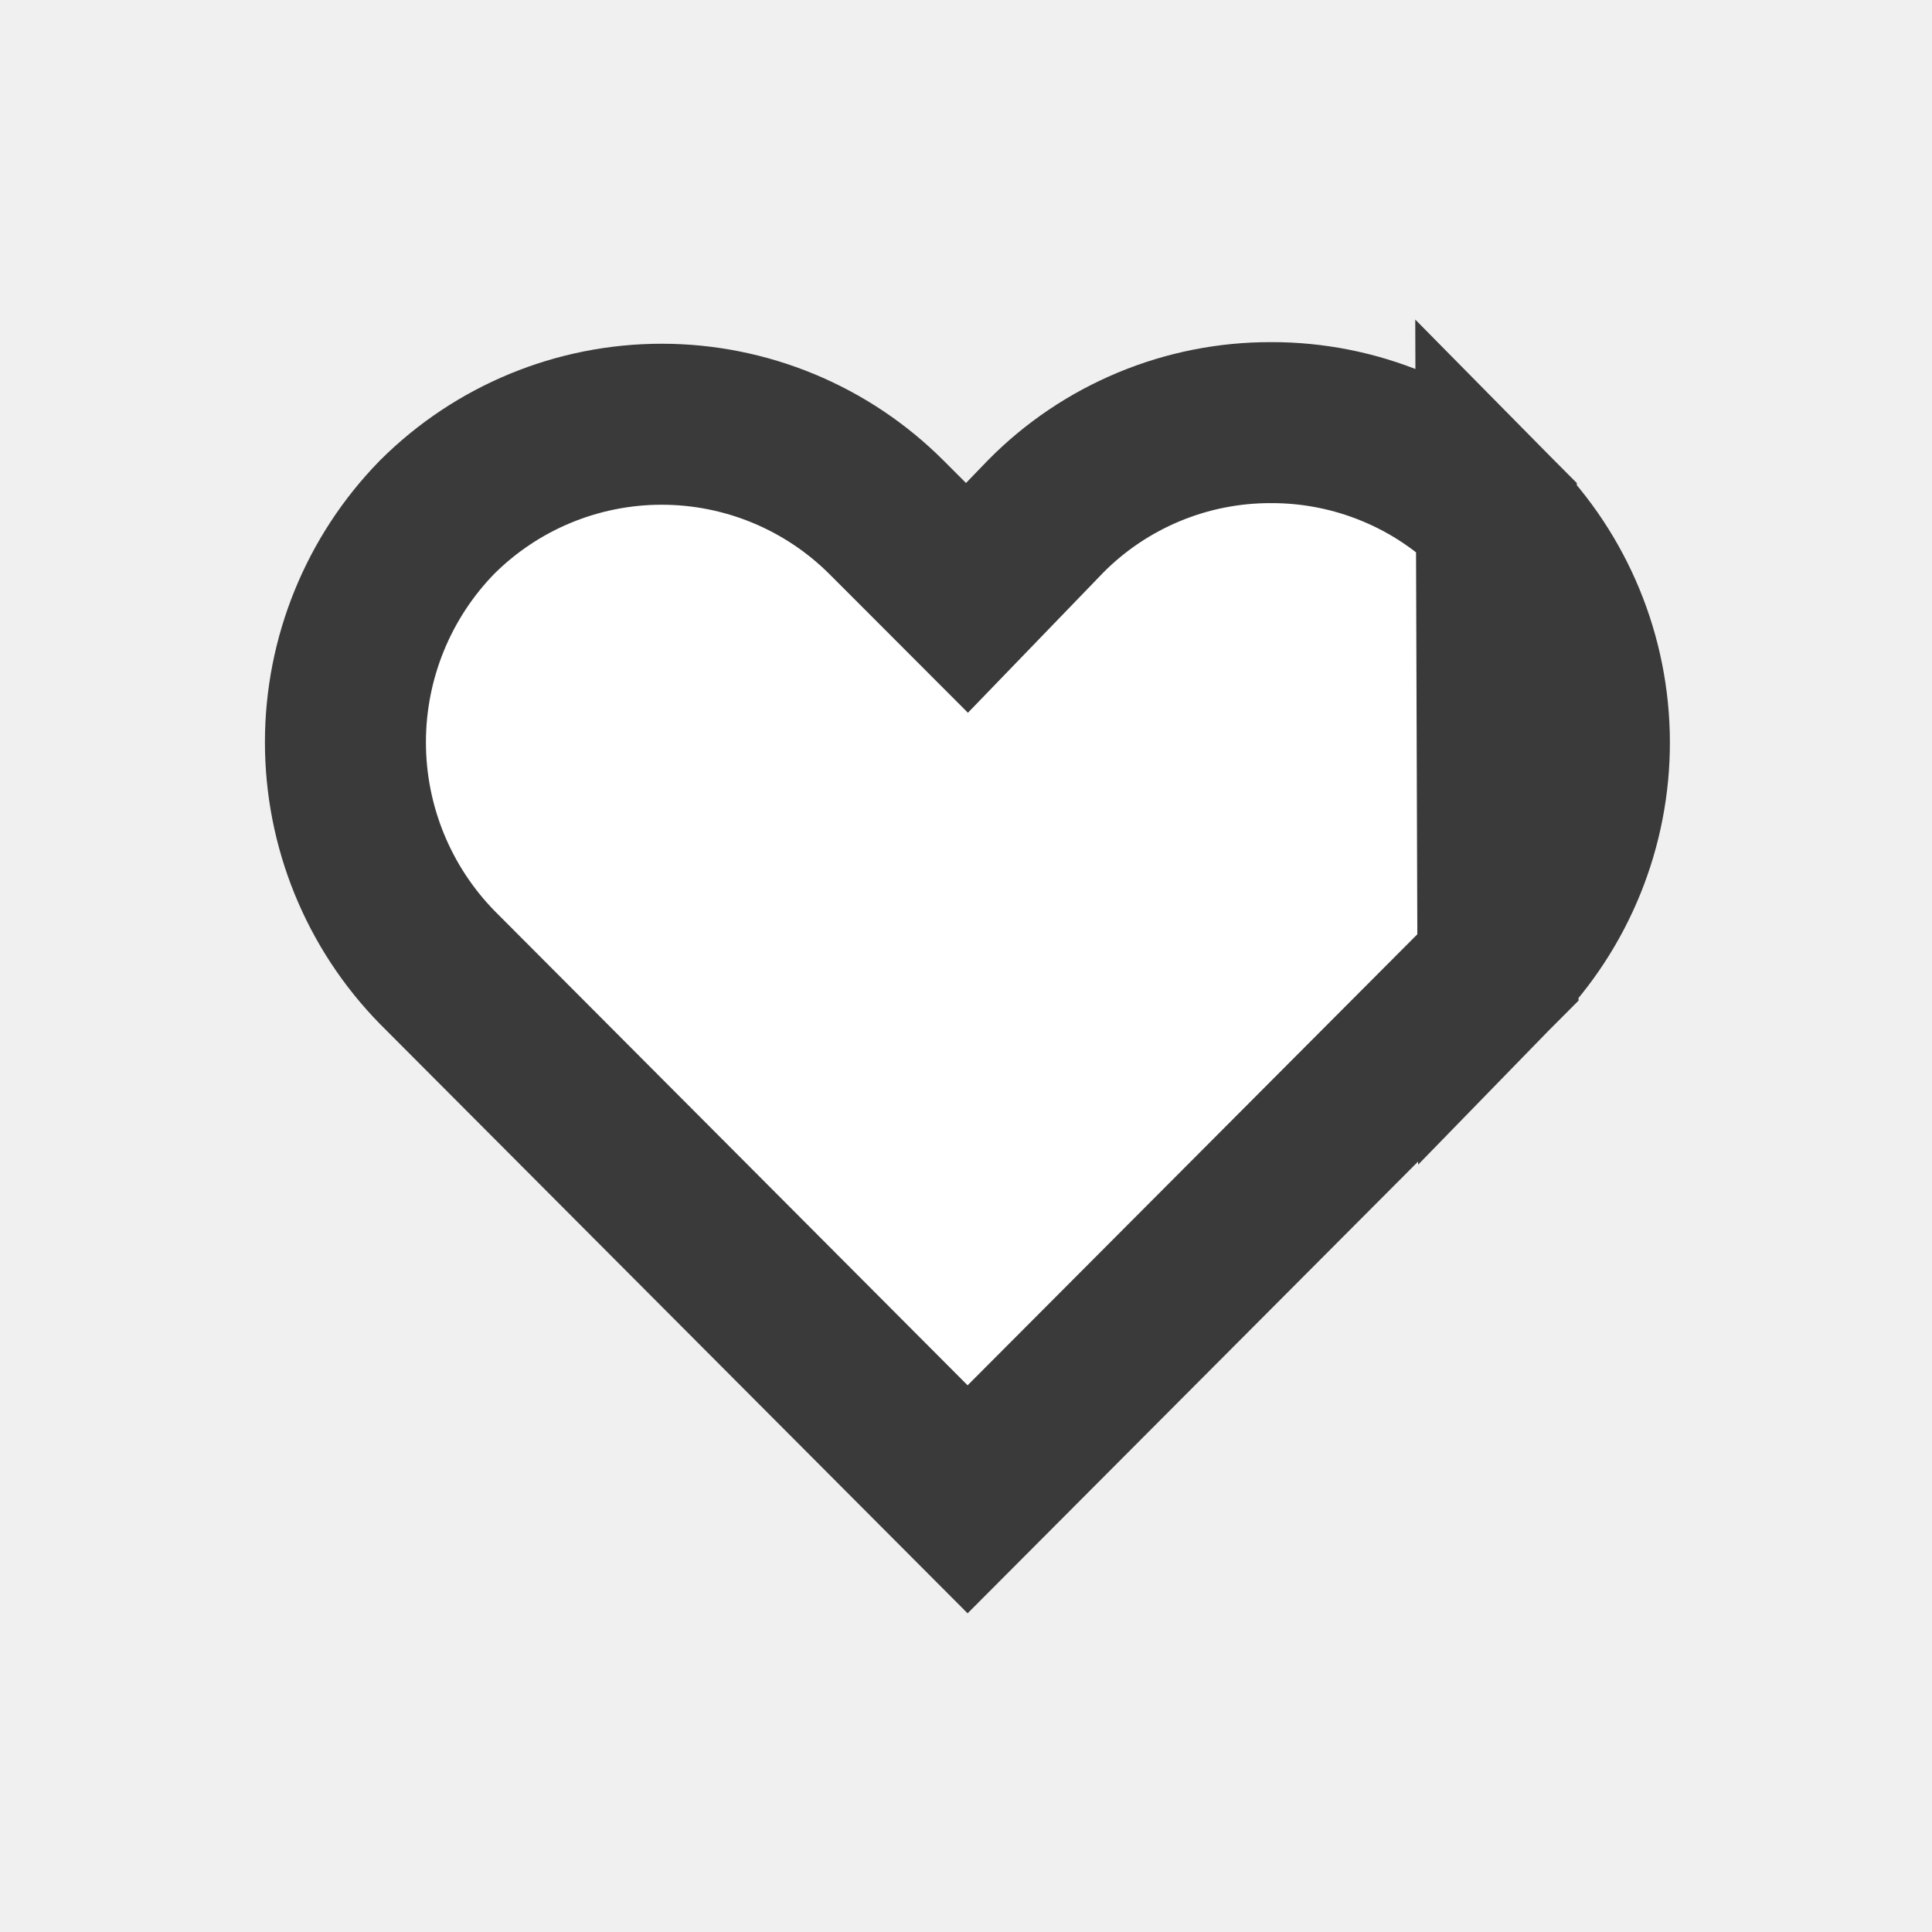
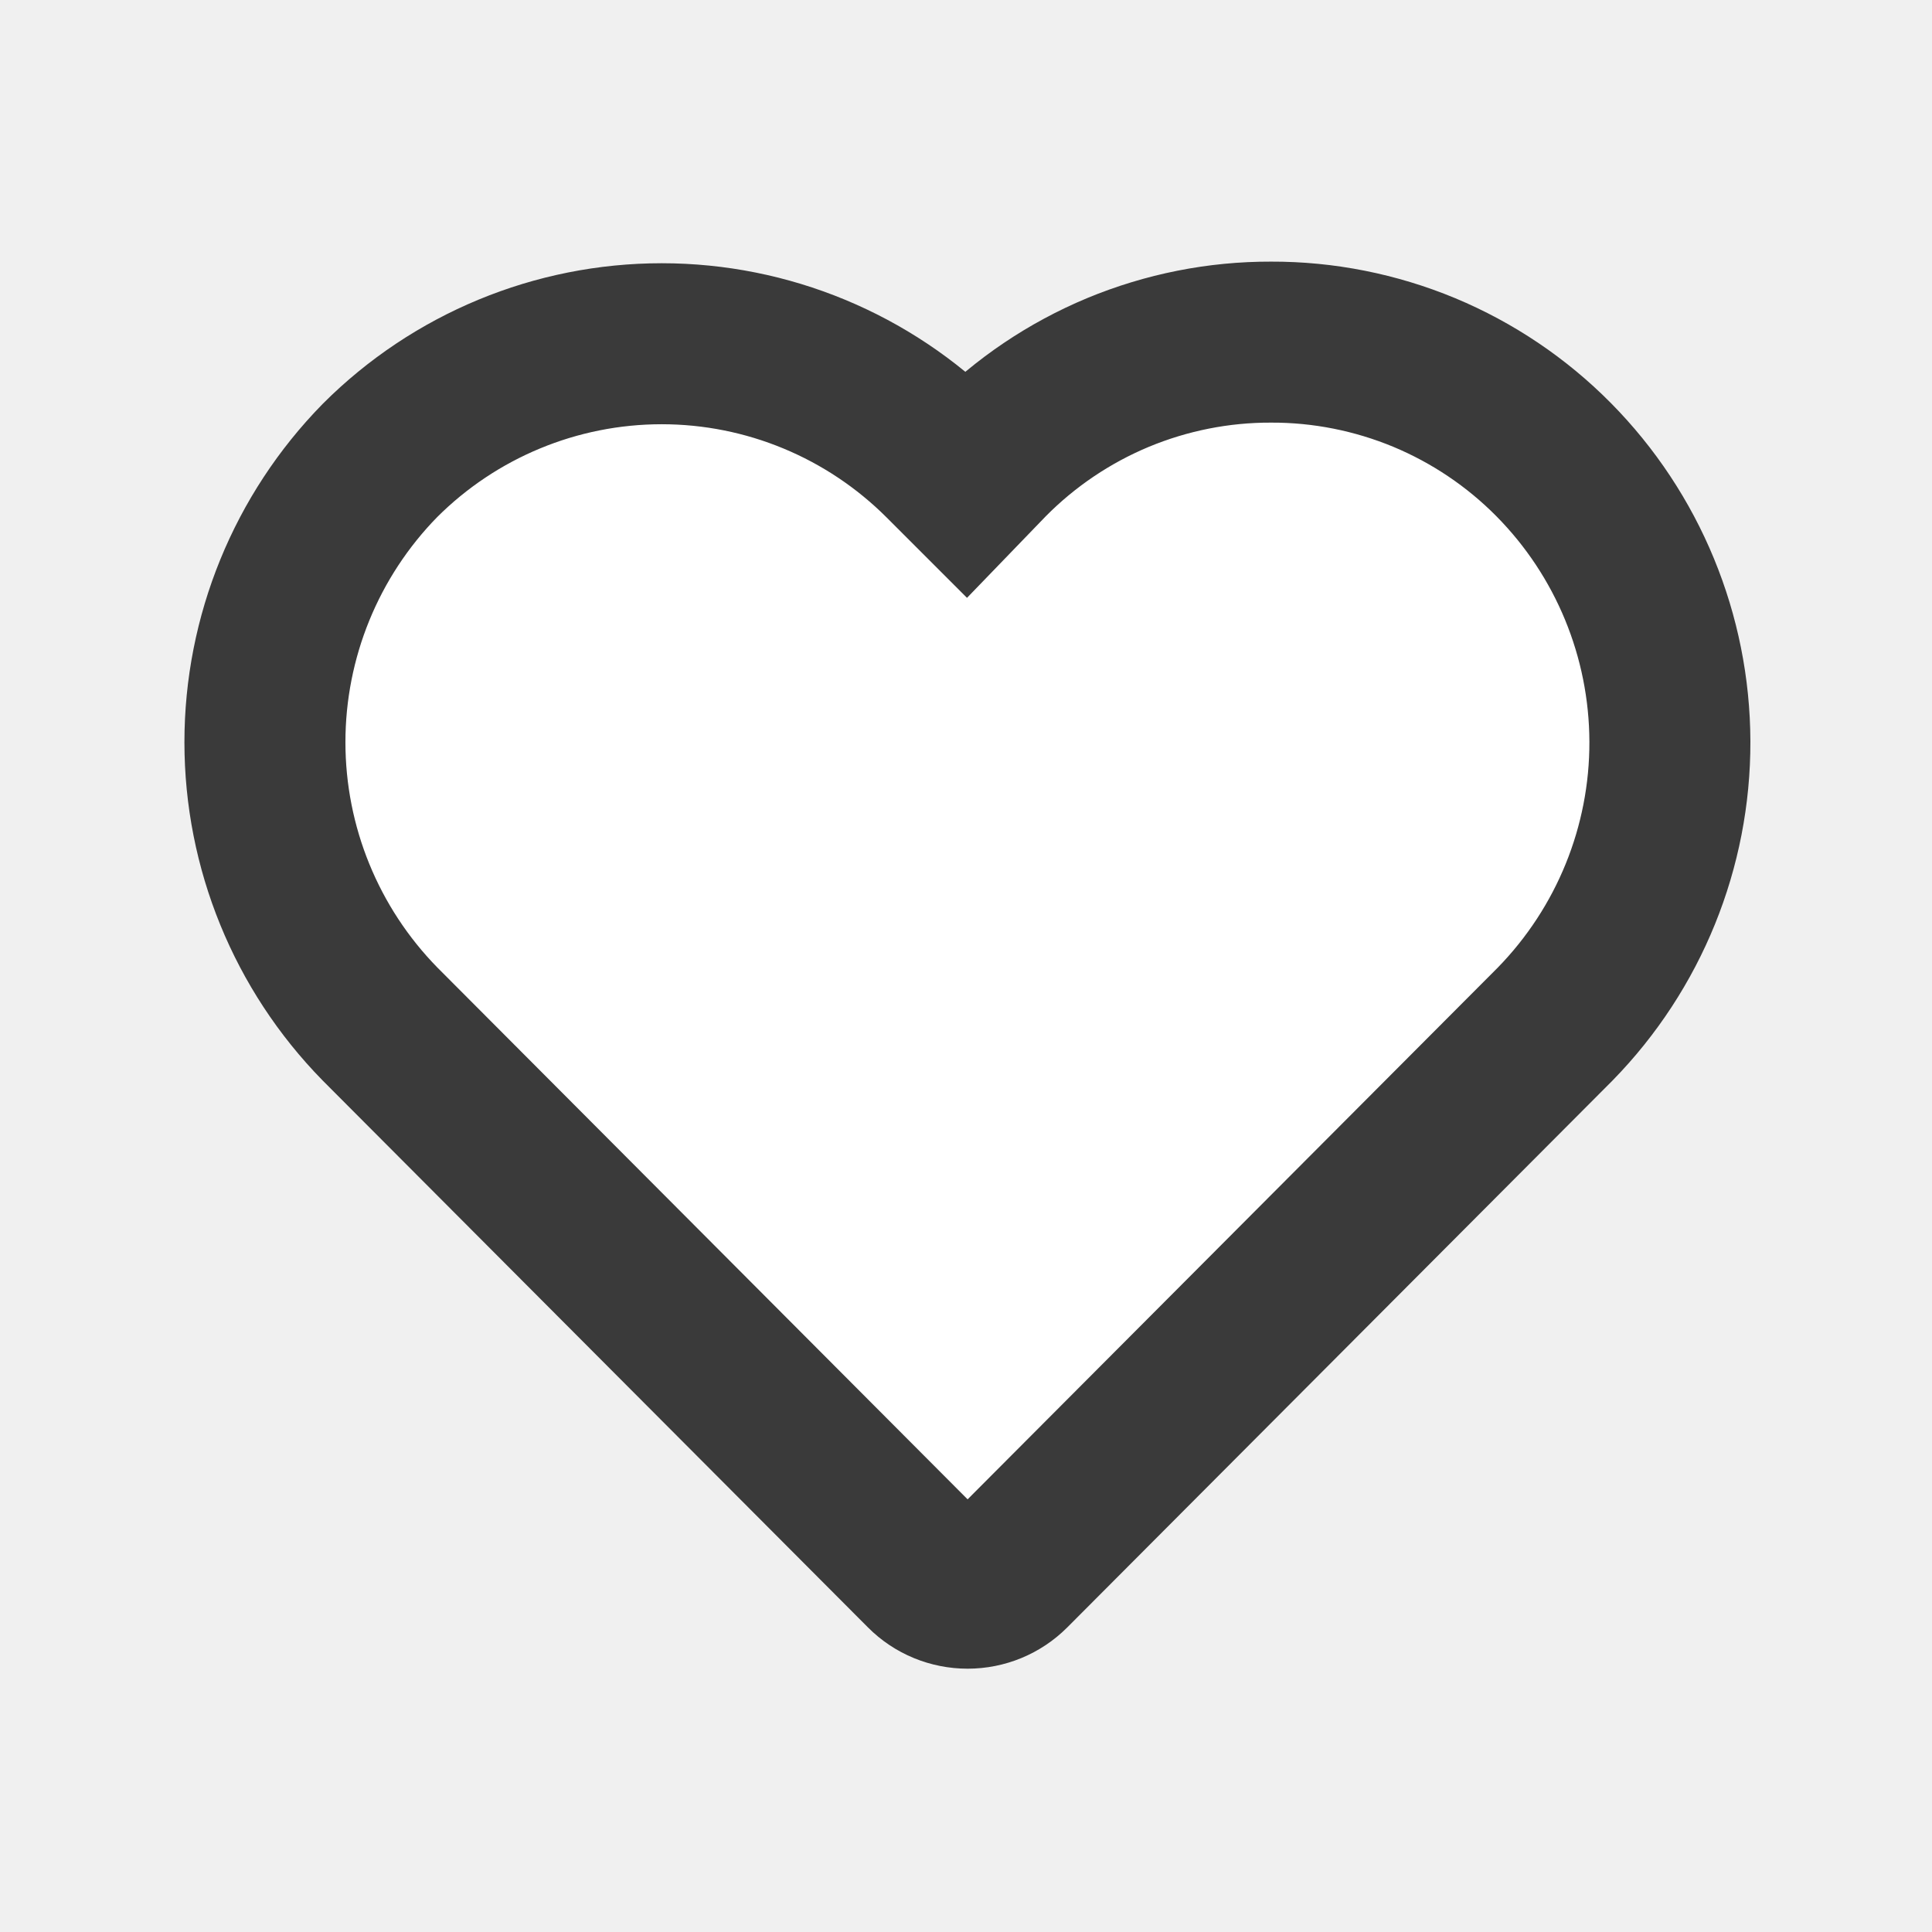
<svg xmlns="http://www.w3.org/2000/svg" width="24" height="24" viewBox="0 0 24 24" fill="none">
-   <path d="M18.608 12.018C19.339 11.268 19.747 10.261 19.744 9.214C19.741 8.165 19.326 7.159 18.589 6.413L18.608 12.018ZM18.608 12.018L12.02 18.625L5.431 12.017C4.7 11.27 4.291 10.266 4.291 9.22C4.291 8.175 4.7 7.171 5.43 6.424C6.171 5.685 7.174 5.27 8.22 5.27C9.267 5.27 10.272 5.686 11.013 6.427C11.013 6.427 11.013 6.427 11.013 6.427L11.293 6.707L12.012 7.427L12.719 6.695L12.995 6.409C13.36 6.041 13.794 5.75 14.272 5.551C14.752 5.351 15.267 5.249 15.787 5.25L15.792 5.25C16.312 5.249 16.827 5.351 17.308 5.551C17.788 5.75 18.223 6.043 18.589 6.413L18.608 12.018Z" fill="white" stroke="#3A3A3A" stroke-width="2" />
+   <path d="M19.3 5.71C18.841 5.246 18.294 4.878 17.692 4.627C17.089 4.377 16.442 4.248 15.79 4.25C15.137 4.248 14.491 4.377 13.888 4.627C13.286 4.878 12.739 5.246 12.28 5.71L12 6L11.72 5.72C10.791 4.792 9.533 4.27 8.22 4.27C6.907 4.27 5.648 4.792 4.72 5.72C3.804 6.655 3.291 7.911 3.291 9.22C3.291 10.529 3.804 11.785 4.72 12.72L11.49 19.51C11.63 19.651 11.821 19.729 12.02 19.729C12.219 19.729 12.409 19.651 12.55 19.51L19.32 12.72C20.236 11.782 20.748 10.522 20.744 9.211C20.74 7.9 20.222 6.642 19.3 5.71Z" fill="white" stroke="#3A3A3A" stroke-width="2" />
</svg>
